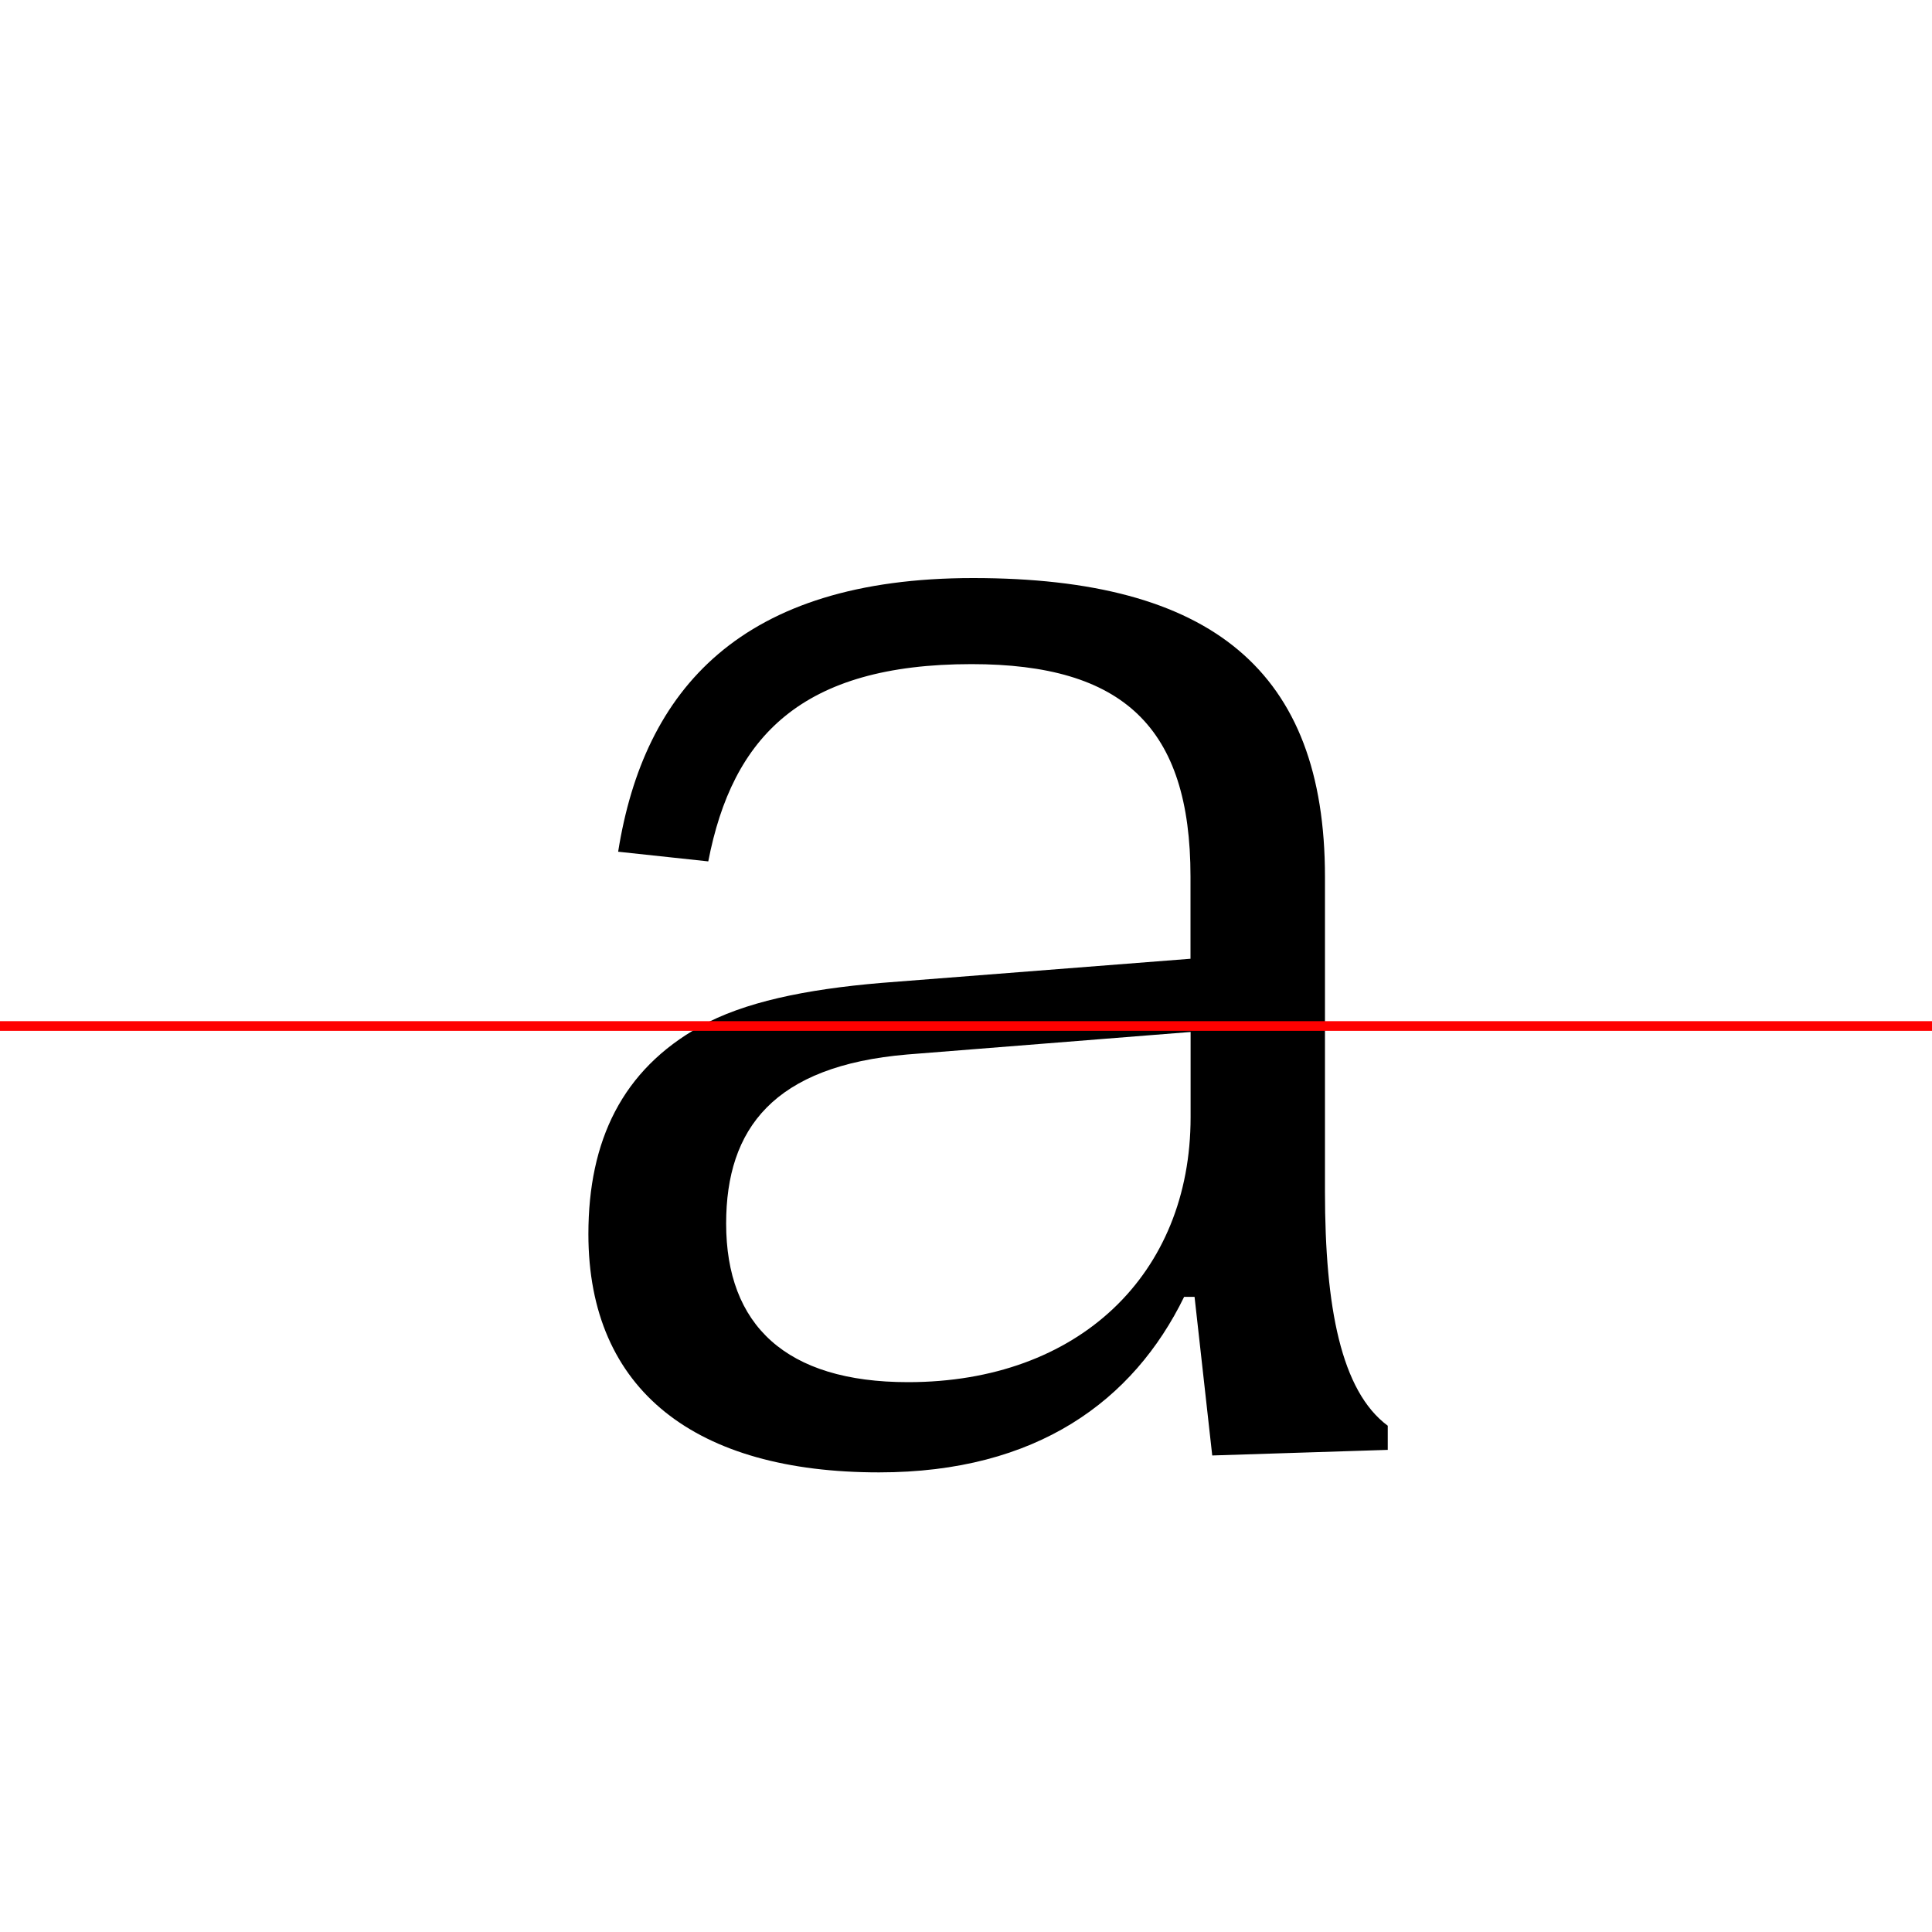
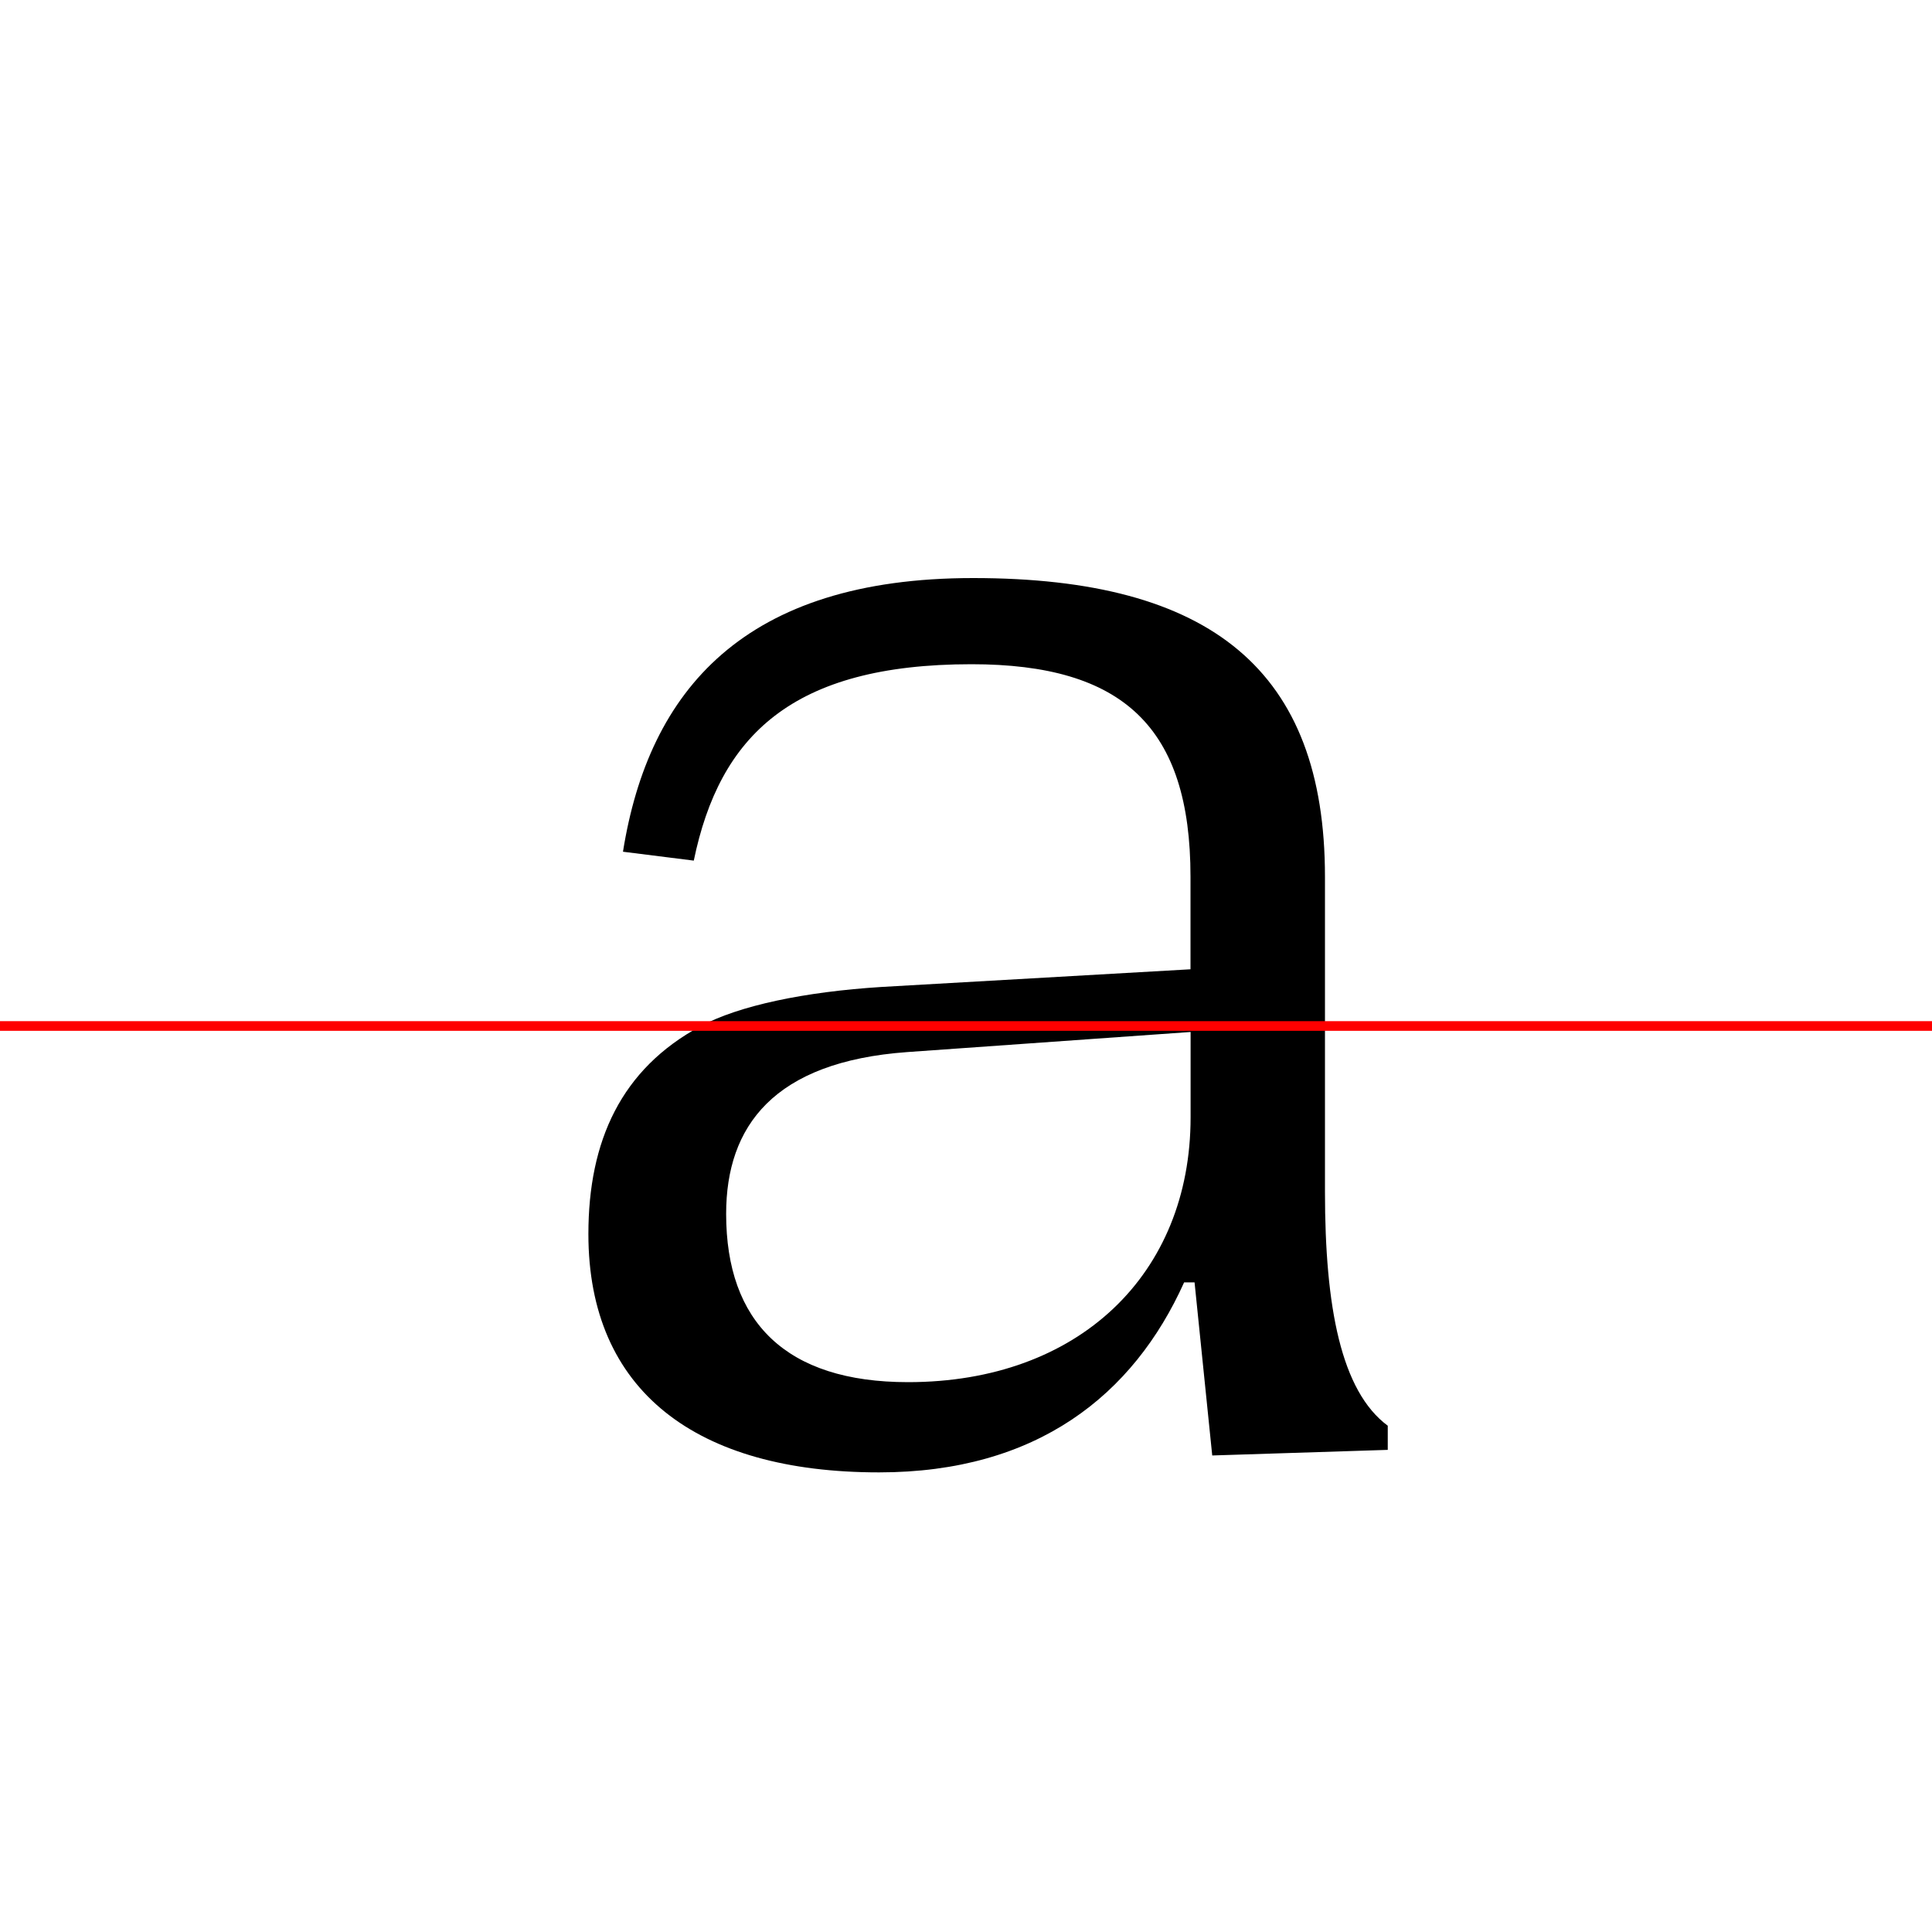
<svg xmlns="http://www.w3.org/2000/svg" width="200" height="200" viewBox="0 0 200 200" version="1.1">
  <path d="M0,0 l200,0 l0,200 l-200,0 Z M0,0" fill="rgb(255,255,255)" transform="matrix(1,0,0,-1,0,200)" />
  <clipPath id="clip21">
    <path clip-rule="evenodd" d="M0,43.79 l200,0 l0,200 l-200,0 Z M0,43.79" transform="matrix(1,0,0,-1,0,150)" />
  </clipPath>
  <g clip-path="url(#clip21)">
-     <path d="M91.0,-2.42 c16.33,0,26.33,7.42,31.58,18.17 l1.08,0 l1.83,-16.42 l18.17,0.58 l0,2.5 c-4.83,3.58,-6.5,12.25,-6.5,24.25 l0,32.58 c0,21.33,-11.75,30.92,-36.42,30.92 c-24.0,0,-34.08,-11.5,-36.75,-28.33 l9.33,-1.0 c2.5,12.92,9.67,20.42,27.25,20.42 c15.67,0,22.67,-6.5,22.67,-22.0 l0,-8.5 l-32.0,-2.5 c-7.92,-0.67,-14.25,-2.0,-18.75,-4.5 c-8.08,-4.5,-11.58,-11.83,-11.58,-21.5 c0,-16.25,11.17,-24.67,30.08,-24.67 Z M94.0,6.92 c-12.67,0,-18.83,5.92,-18.83,16.42 c0,9.83,4.92,16.33,18.75,17.5 l29.33,2.33 l0,-8.83 c0,-16.25,-11.58,-27.42,-29.25,-27.42 Z M94.0,6.92" fill="rgb(0,0,0)" transform="matrix(1,0,0,-1,0,150)" />
+     <path d="M91.0,-2.42 c16.33,0,26.33,8.0,31.58,19.67 l1.08,0 l1.83,-17.92 l18.17,0.58 l0,2.5 c-4.83,3.58,-6.5,12.25,-6.5,24.25 l0,32.58 c0,21.33,-11.75,30.92,-36.42,30.92 c-23.67,0,-33.58,-11.58,-36.25,-28.33 l7.33,-0.92 c2.67,12.92,10.17,20.33,28.75,20.33 c15.67,0,22.67,-6.5,22.67,-22.0 l0,-9.58 l-32.0,-1.83 c-7.92,-0.5,-14.75,-1.92,-18.75,-4.08 c-8.17,-4.42,-11.58,-11.83,-11.58,-21.5 c0,-16.25,11.17,-24.67,30.08,-24.67 Z M94.0,6.92 c-12.67,0,-18.83,6.25,-18.83,17.42 c0,9.08,4.92,15.75,18.75,16.75 l29.33,2.08 l0,-8.83 c0,-16.25,-11.58,-27.42,-29.25,-27.42 Z M94.0,6.92" fill="rgb(0,0,0)" transform="matrix(1,0,0,-1,0,150)" />
  </g>
  <clipPath id="clip22">
    <path clip-rule="evenodd" d="M0,-50 l200,0 l0,93.79 l-200,0 Z M0,-50" transform="matrix(1,0,0,-1,0,150)" />
  </clipPath>
  <g clip-path="url(#clip22)">
-     <path d="M91.0,-2.42 c16.33,0,26.33,7.42,31.58,18.17 l1.08,0 l1.83,-16.42 l18.17,0.58 l0,2.5 c-4.83,3.58,-6.5,12.25,-6.5,24.25 l0,32.58 c0,21.33,-11.75,30.92,-36.42,30.92 c-24.0,0,-34.08,-11.5,-36.75,-28.33 l9.33,-1.0 c2.5,12.92,9.67,20.42,27.25,20.42 c15.67,0,22.67,-6.5,22.67,-22.0 l0,-8.5 l-32.0,-2.5 c-7.92,-0.67,-14.25,-2.0,-18.75,-4.5 c-8.08,-4.5,-11.58,-11.83,-11.58,-21.5 c0,-16.25,11.17,-24.67,30.08,-24.67 Z M94.0,6.92 c-12.67,0,-18.83,5.92,-18.83,16.42 c0,9.83,4.92,16.33,18.75,17.5 l29.33,2.33 l0,-8.83 c0,-16.25,-11.58,-27.42,-29.25,-27.42 Z M94.0,6.92" fill="rgb(0,0,0)" transform="matrix(1,0,0,-1,0,150)" />
+     <path d="M91.0,-2.42 c16.33,0,26.33,8.0,31.58,19.67 l1.08,0 l1.83,-17.92 l18.17,0.58 l0,2.5 c-4.83,3.58,-6.5,12.25,-6.5,24.25 l0,32.58 c0,21.33,-11.75,30.92,-36.42,30.92 c-23.67,0,-33.58,-11.58,-36.25,-28.33 l7.33,-0.92 c2.67,12.92,10.17,20.33,28.75,20.33 c15.67,0,22.67,-6.5,22.67,-22.0 l0,-9.58 l-32.0,-1.83 c-7.92,-0.5,-14.75,-1.92,-18.75,-4.08 c-8.17,-4.42,-11.58,-11.83,-11.58,-21.5 c0,-16.25,11.17,-24.67,30.08,-24.67 Z M94.0,6.92 c-12.67,0,-18.83,6.25,-18.83,17.42 c0,9.08,4.92,15.75,18.75,16.75 l29.33,2.08 l0,-8.83 c0,-16.25,-11.58,-27.42,-29.25,-27.42 Z M94.0,6.92" fill="rgb(0,0,0)" transform="matrix(1,0,0,-1,0,150)" />
  </g>
  <path d="M0,43.79 l200,0" fill="none" stroke="rgb(255,0,0)" stroke-width="1" transform="matrix(1,0,0,-1,0,150)" />
</svg>
